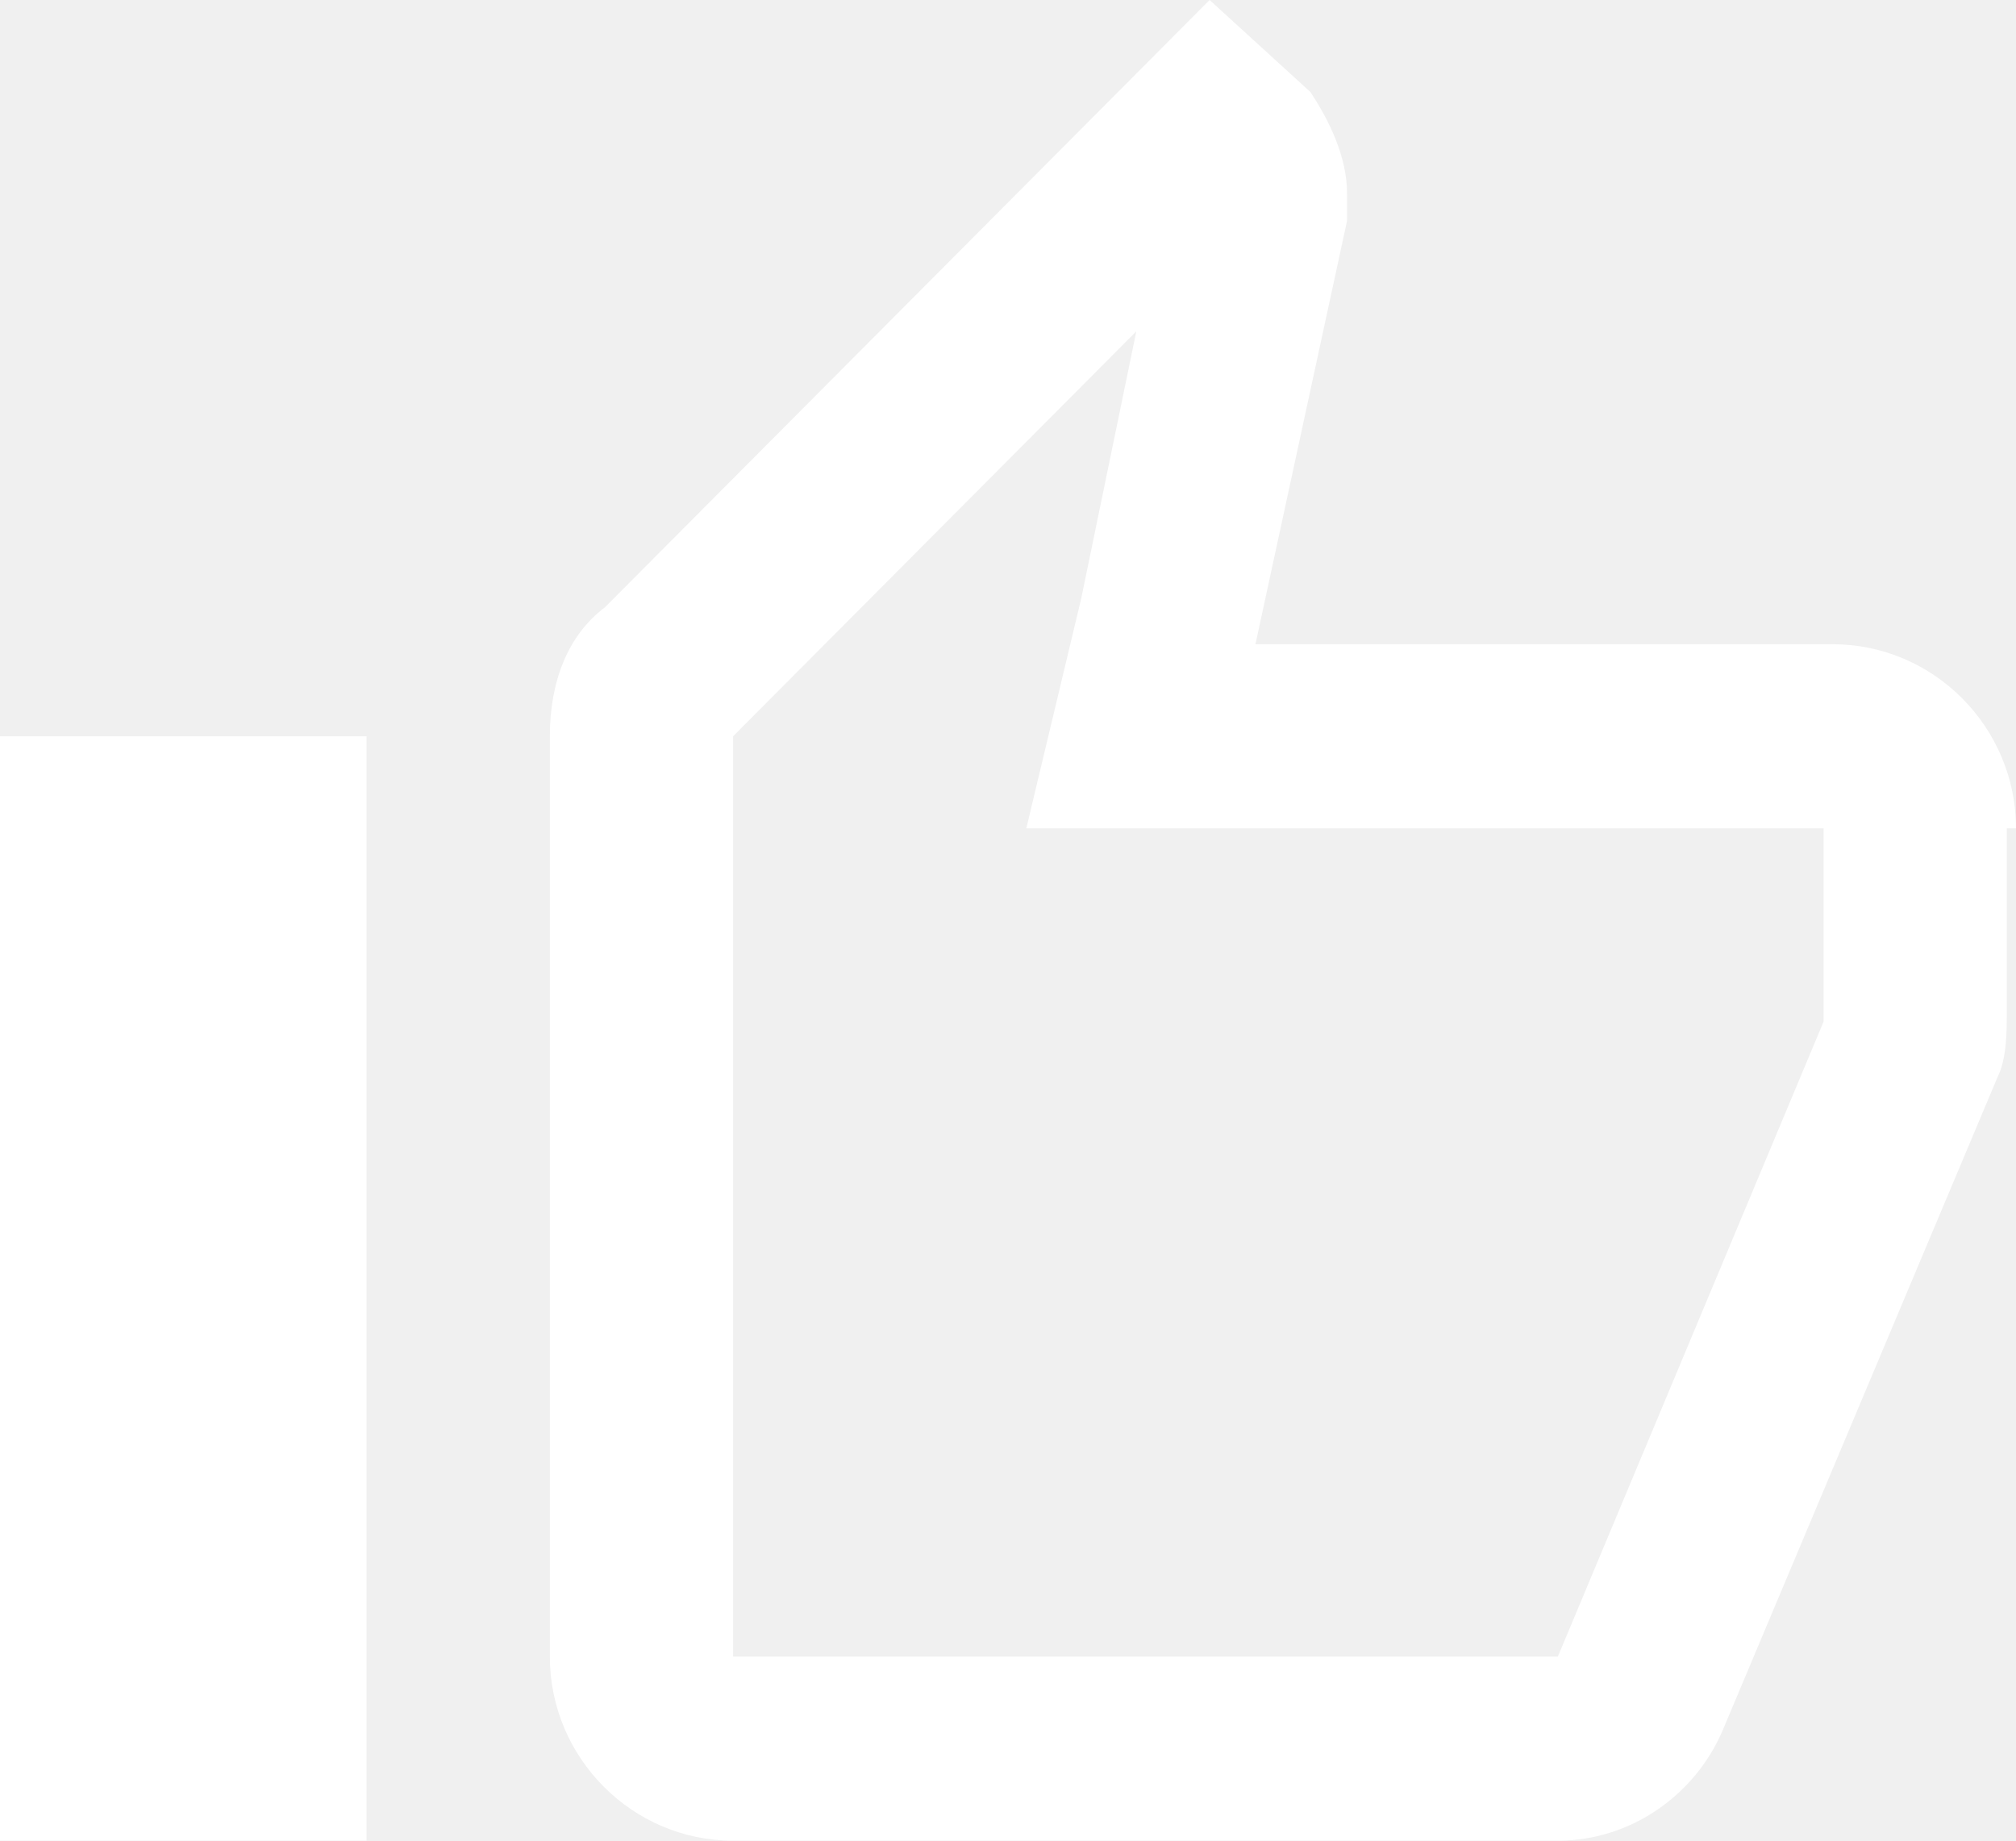
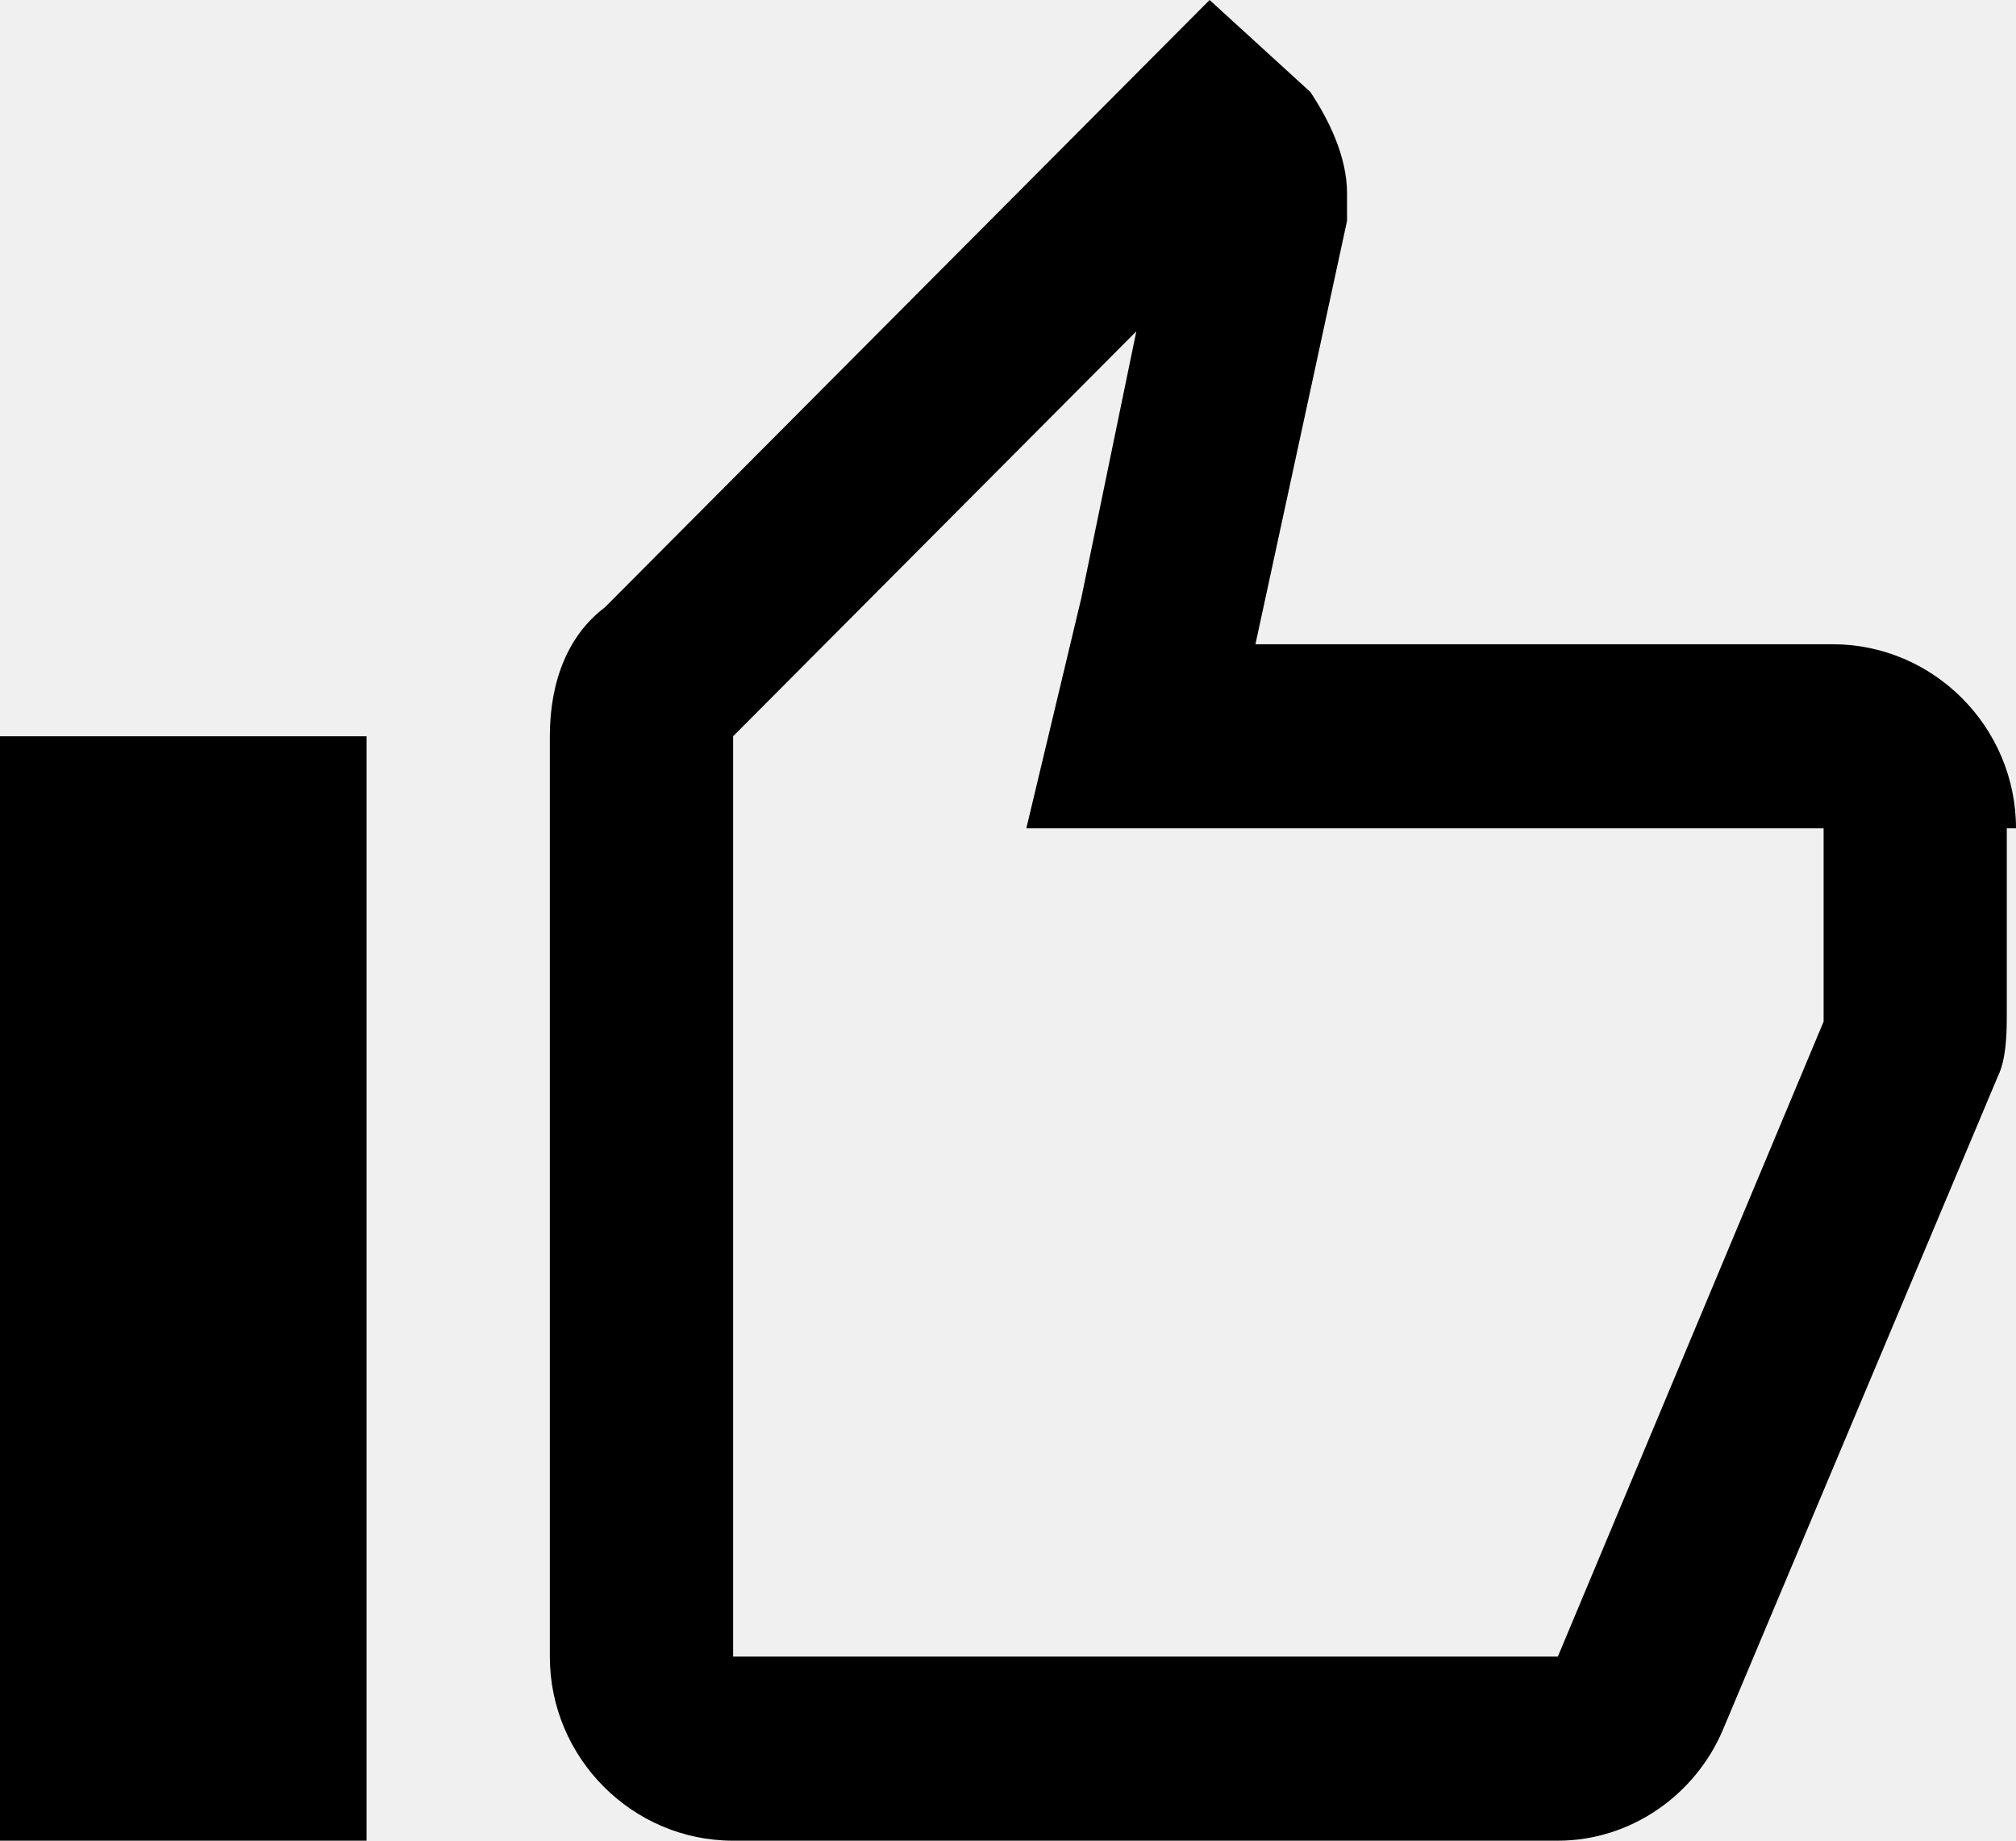
- <svg xmlns="http://www.w3.org/2000/svg" width="23" height="21" viewBox="0 0 23 21" fill="none">
-   <path d="M12.964 3.78L12.336 6.825L11.709 9.45H14.323H20.805V11.55C20.805 11.55 20.805 11.55 20.805 11.655L17.773 18.9H8.364V8.4L12.964 3.78ZM2.091 10.5V18.9V10.5ZM13.8 0L6.9 6.93C6.482 7.245 6.273 7.77 6.273 8.4V18.9C6.273 20.055 7.214 21 8.364 21H17.773C18.609 21 19.341 20.475 19.654 19.74L22.791 12.285C22.895 12.075 22.895 11.76 22.895 11.55V9.45H23C23 8.295 22.059 7.35 20.909 7.35H14.323L15.368 2.52V2.205C15.368 1.785 15.159 1.365 14.95 1.05L13.8 0ZM4.182 8.4H0V21H4.182V8.4Z" fill="white" />
+ <svg xmlns="http://www.w3.org/2000/svg" width="23" height="21" viewBox="0 0 23 21">
+   <path d="M12.964 3.78L12.336 6.825L11.709 9.45H14.323H20.805V11.55C20.805 11.55 20.805 11.55 20.805 11.655L17.773 18.9H8.364V8.4L12.964 3.78ZM2.091 10.5V18.9V10.5ZM13.8 0L6.9 6.93C6.482 7.245 6.273 7.77 6.273 8.4V18.9C6.273 20.055 7.214 21 8.364 21H17.773C18.609 21 19.341 20.475 19.654 19.74L22.791 12.285C22.895 12.075 22.895 11.76 22.895 11.55V9.45H23C23 8.295 22.059 7.35 20.909 7.35H14.323L15.368 2.52V2.205C15.368 1.785 15.159 1.365 14.95 1.05L13.8 0ZM4.182 8.4H0V21H4.182V8.4Z" />
</svg>
